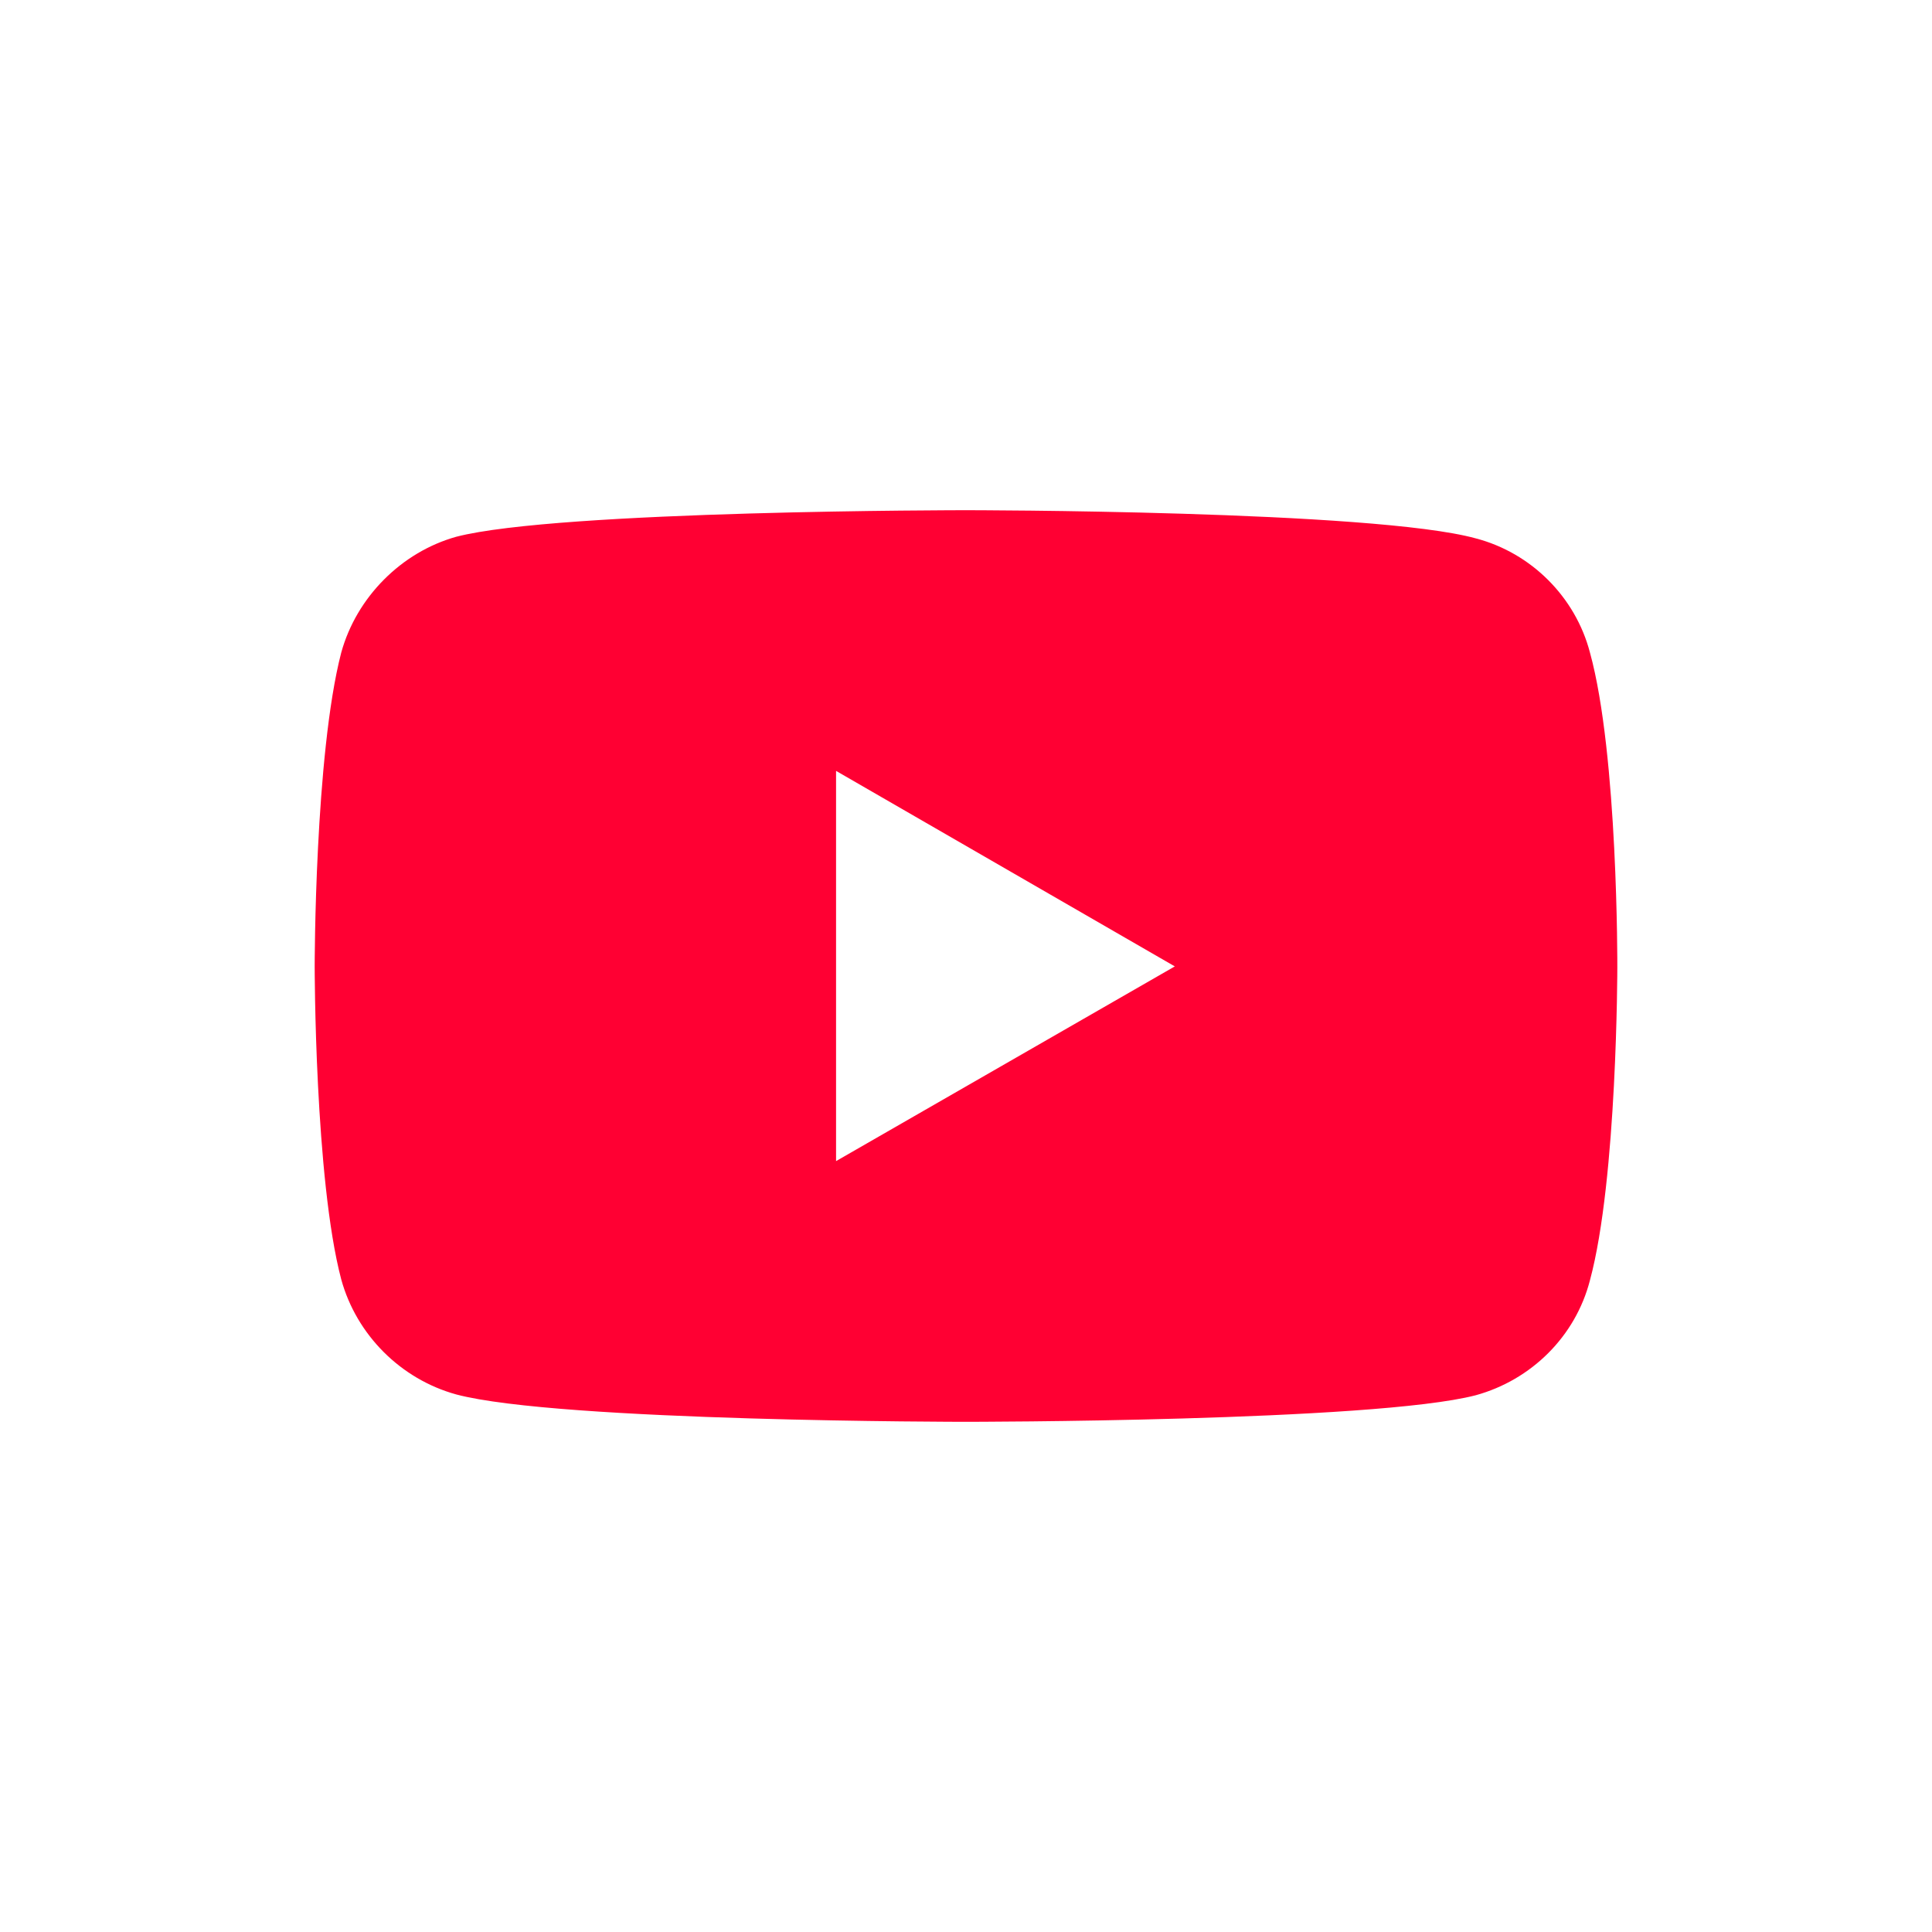
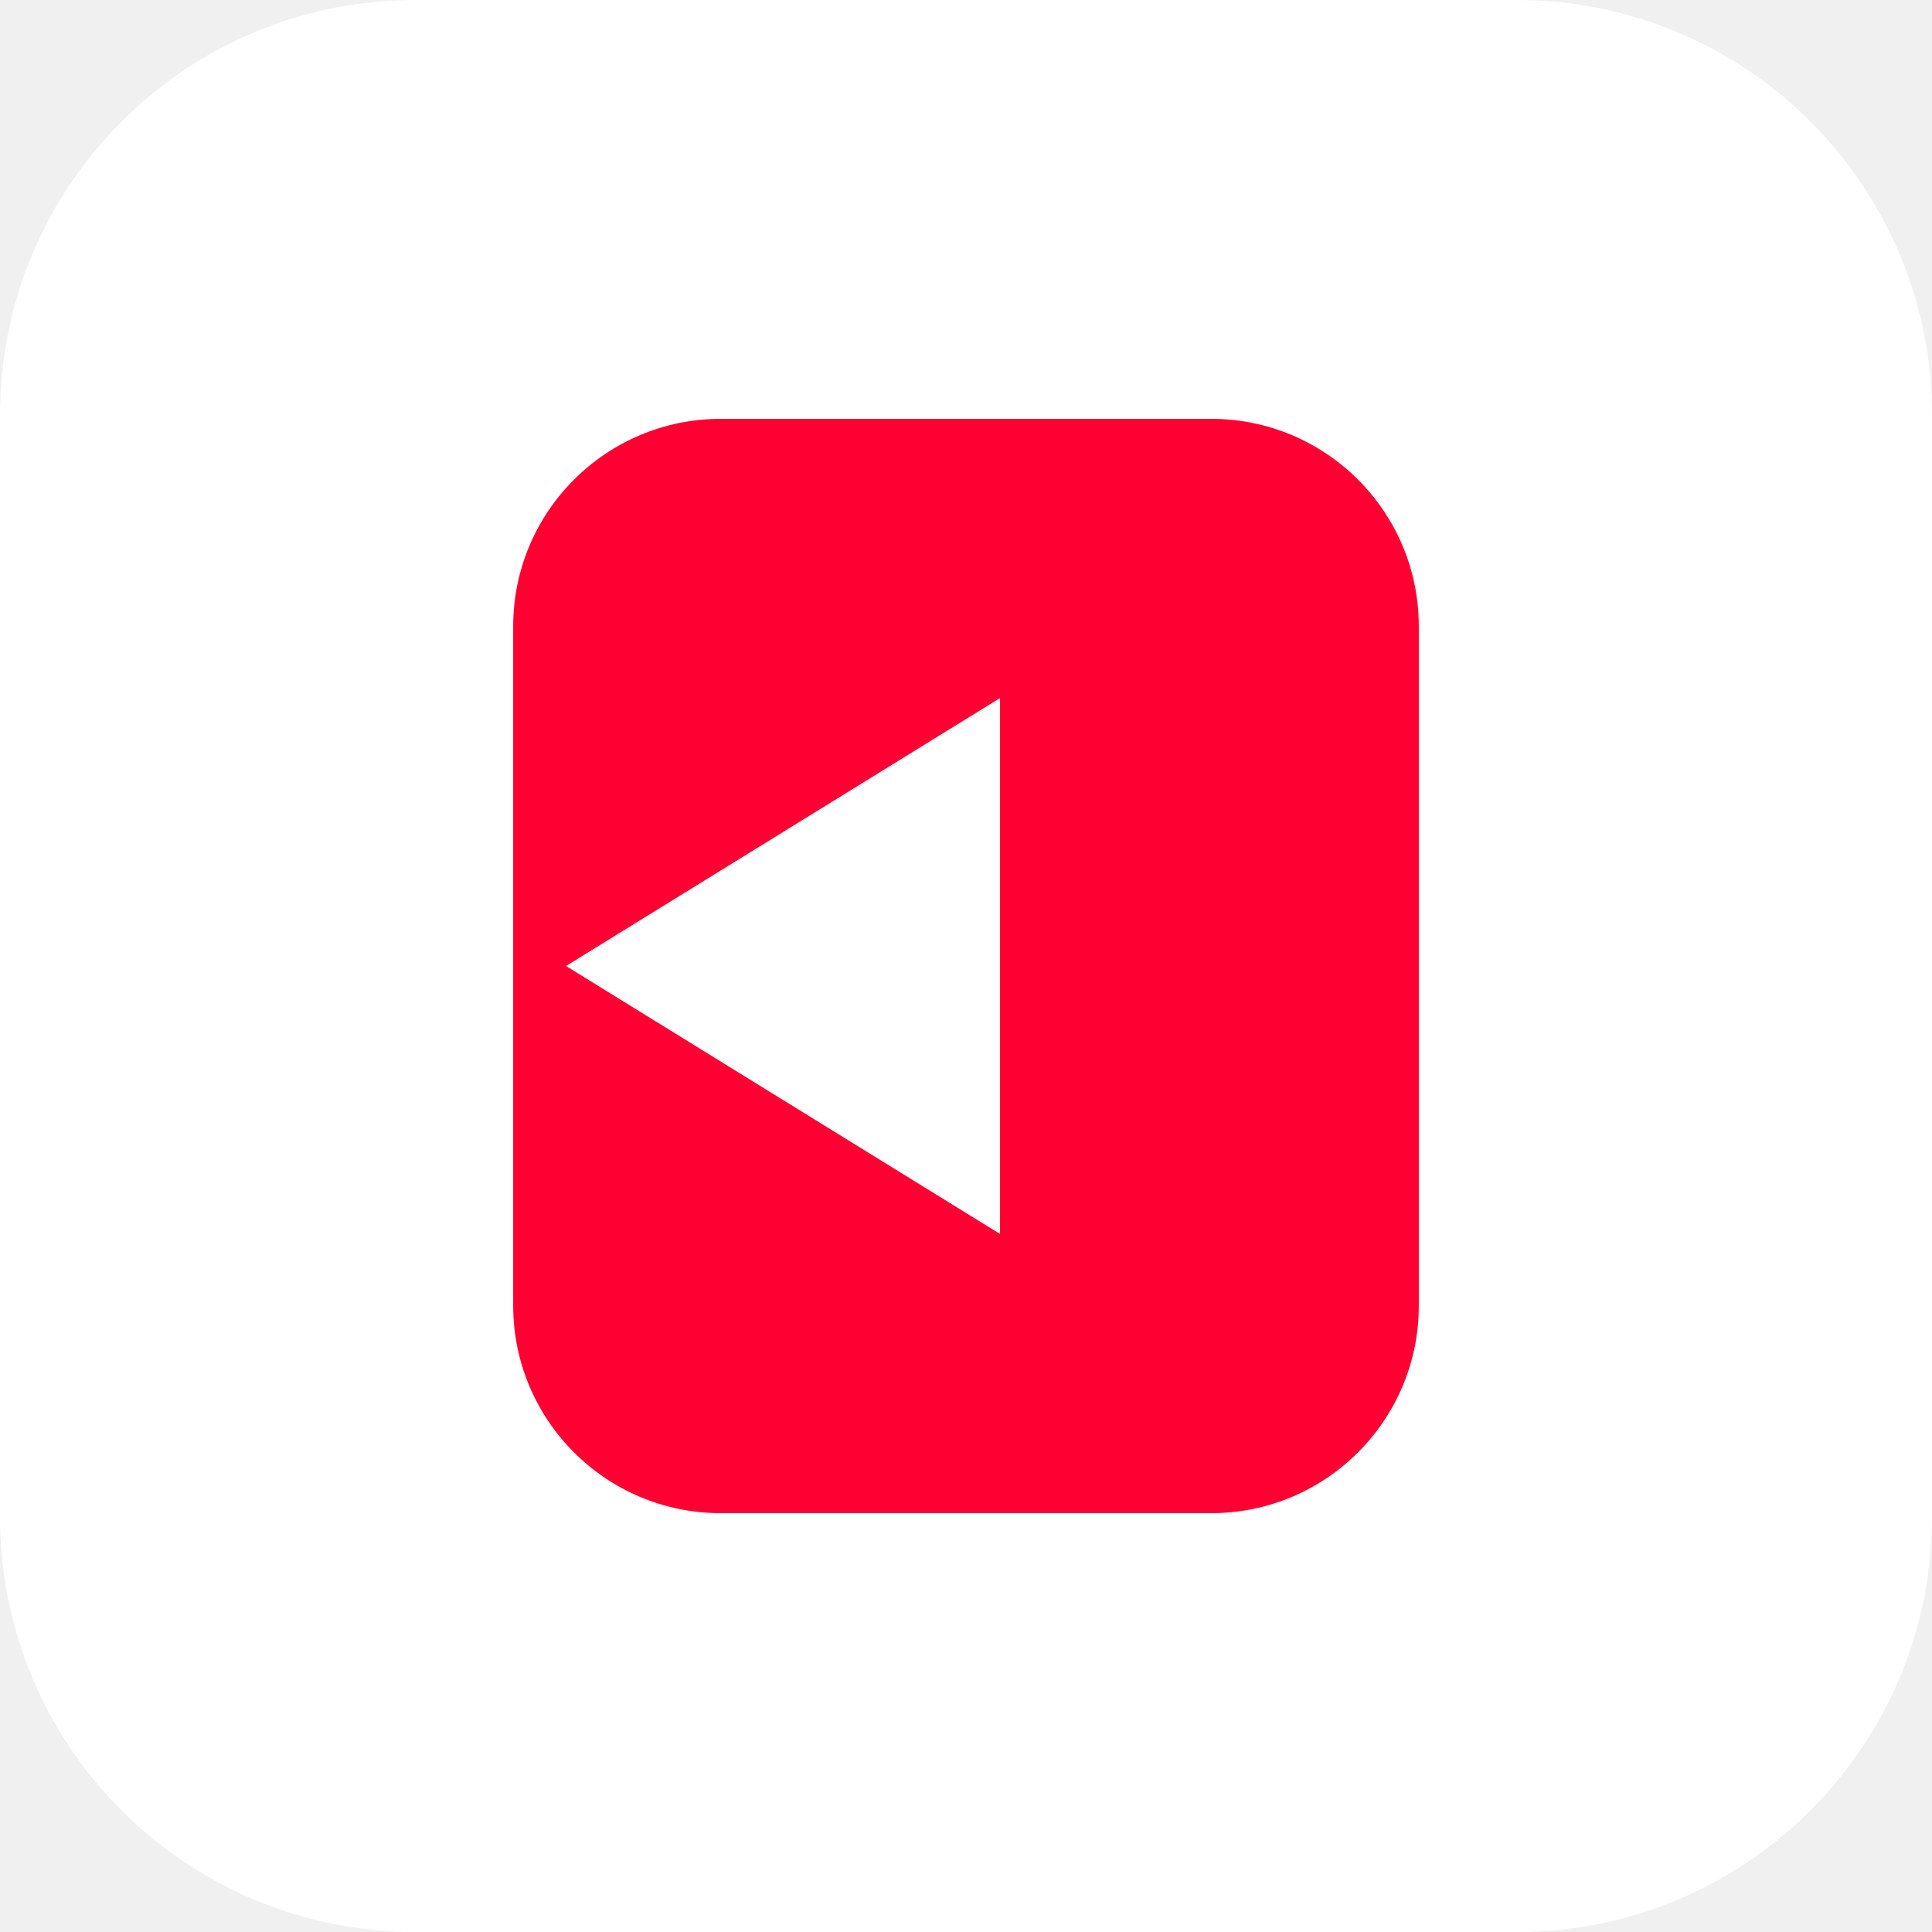
- <svg xmlns="http://www.w3.org/2000/svg" version="1.1" id="Слой_1" x="0px" y="0px" width="1000" height="1000" viewBox="0 0 1000 1000" xml:space="preserve">
-   <defs id="defs15">
-     <pattern y="0" x="0" height="6" width="6" patternUnits="userSpaceOnUse" id="EMFhbasepattern" />
-   </defs>
-   <g id="g4189" transform="scale(2.5)">
-     <rect width="400" height="400" id="rect4" style="fill:#ffffff;fill-opacity:1" x="0" y="0" />
-     <g transform="matrix(7.870176,0,0,7.870176,695.1955,-948.4235)" id="g4167">
-       <path style="fill:#ff0033;fill-opacity:1;fill-rule:nonzero;stroke:none" d="m 149.938,79.223 c 0,0 -63.219,5.9e-5 -79.086,4.123 -8.496,2.374 -15.491,9.37 -17.865,17.99 -4.123,15.867 -4.123,48.727 -4.123,48.727 0,0 9.4e-5,32.984 4.123,48.602 2.374,8.621 9.245,15.491 17.865,17.865 15.992,4.248 79.086,4.248 79.086,4.248 0,0 63.344,-5e-5 79.211,-4.123 8.621,-2.374 15.491,-9.12 17.74,-17.865 4.248,-15.742 4.248,-48.602 4.248,-48.602 0,0 0.125,-32.984 -4.248,-48.852 -2.249,-8.621 -9.119,-15.491 -17.74,-17.74 -15.867,-4.373 -79.211,-4.373 -79.211,-4.373 z m -20.115,40.48 52.6,30.359 -52.6,30.234 z" transform="matrix(0.169416,0,0,0.169416,-88.33291,120.5086)" id="path4156" />
-     </g>
-   </g>
+ <svg xmlns="http://www.w3.org/2000/svg" width="1024" height="1024" viewBox="0 0 1024 1024">
+   <rect x="0" y="0" width="1024" height="1024" rx="220" fill="#FFFFFF" />
+   <rect x="272" y="222" width="480" height="580" rx="110" fill="#FF0033" />
+   <polygon points="300,512 530,370 530,654" fill="#FFFFFF" />
</svg>
